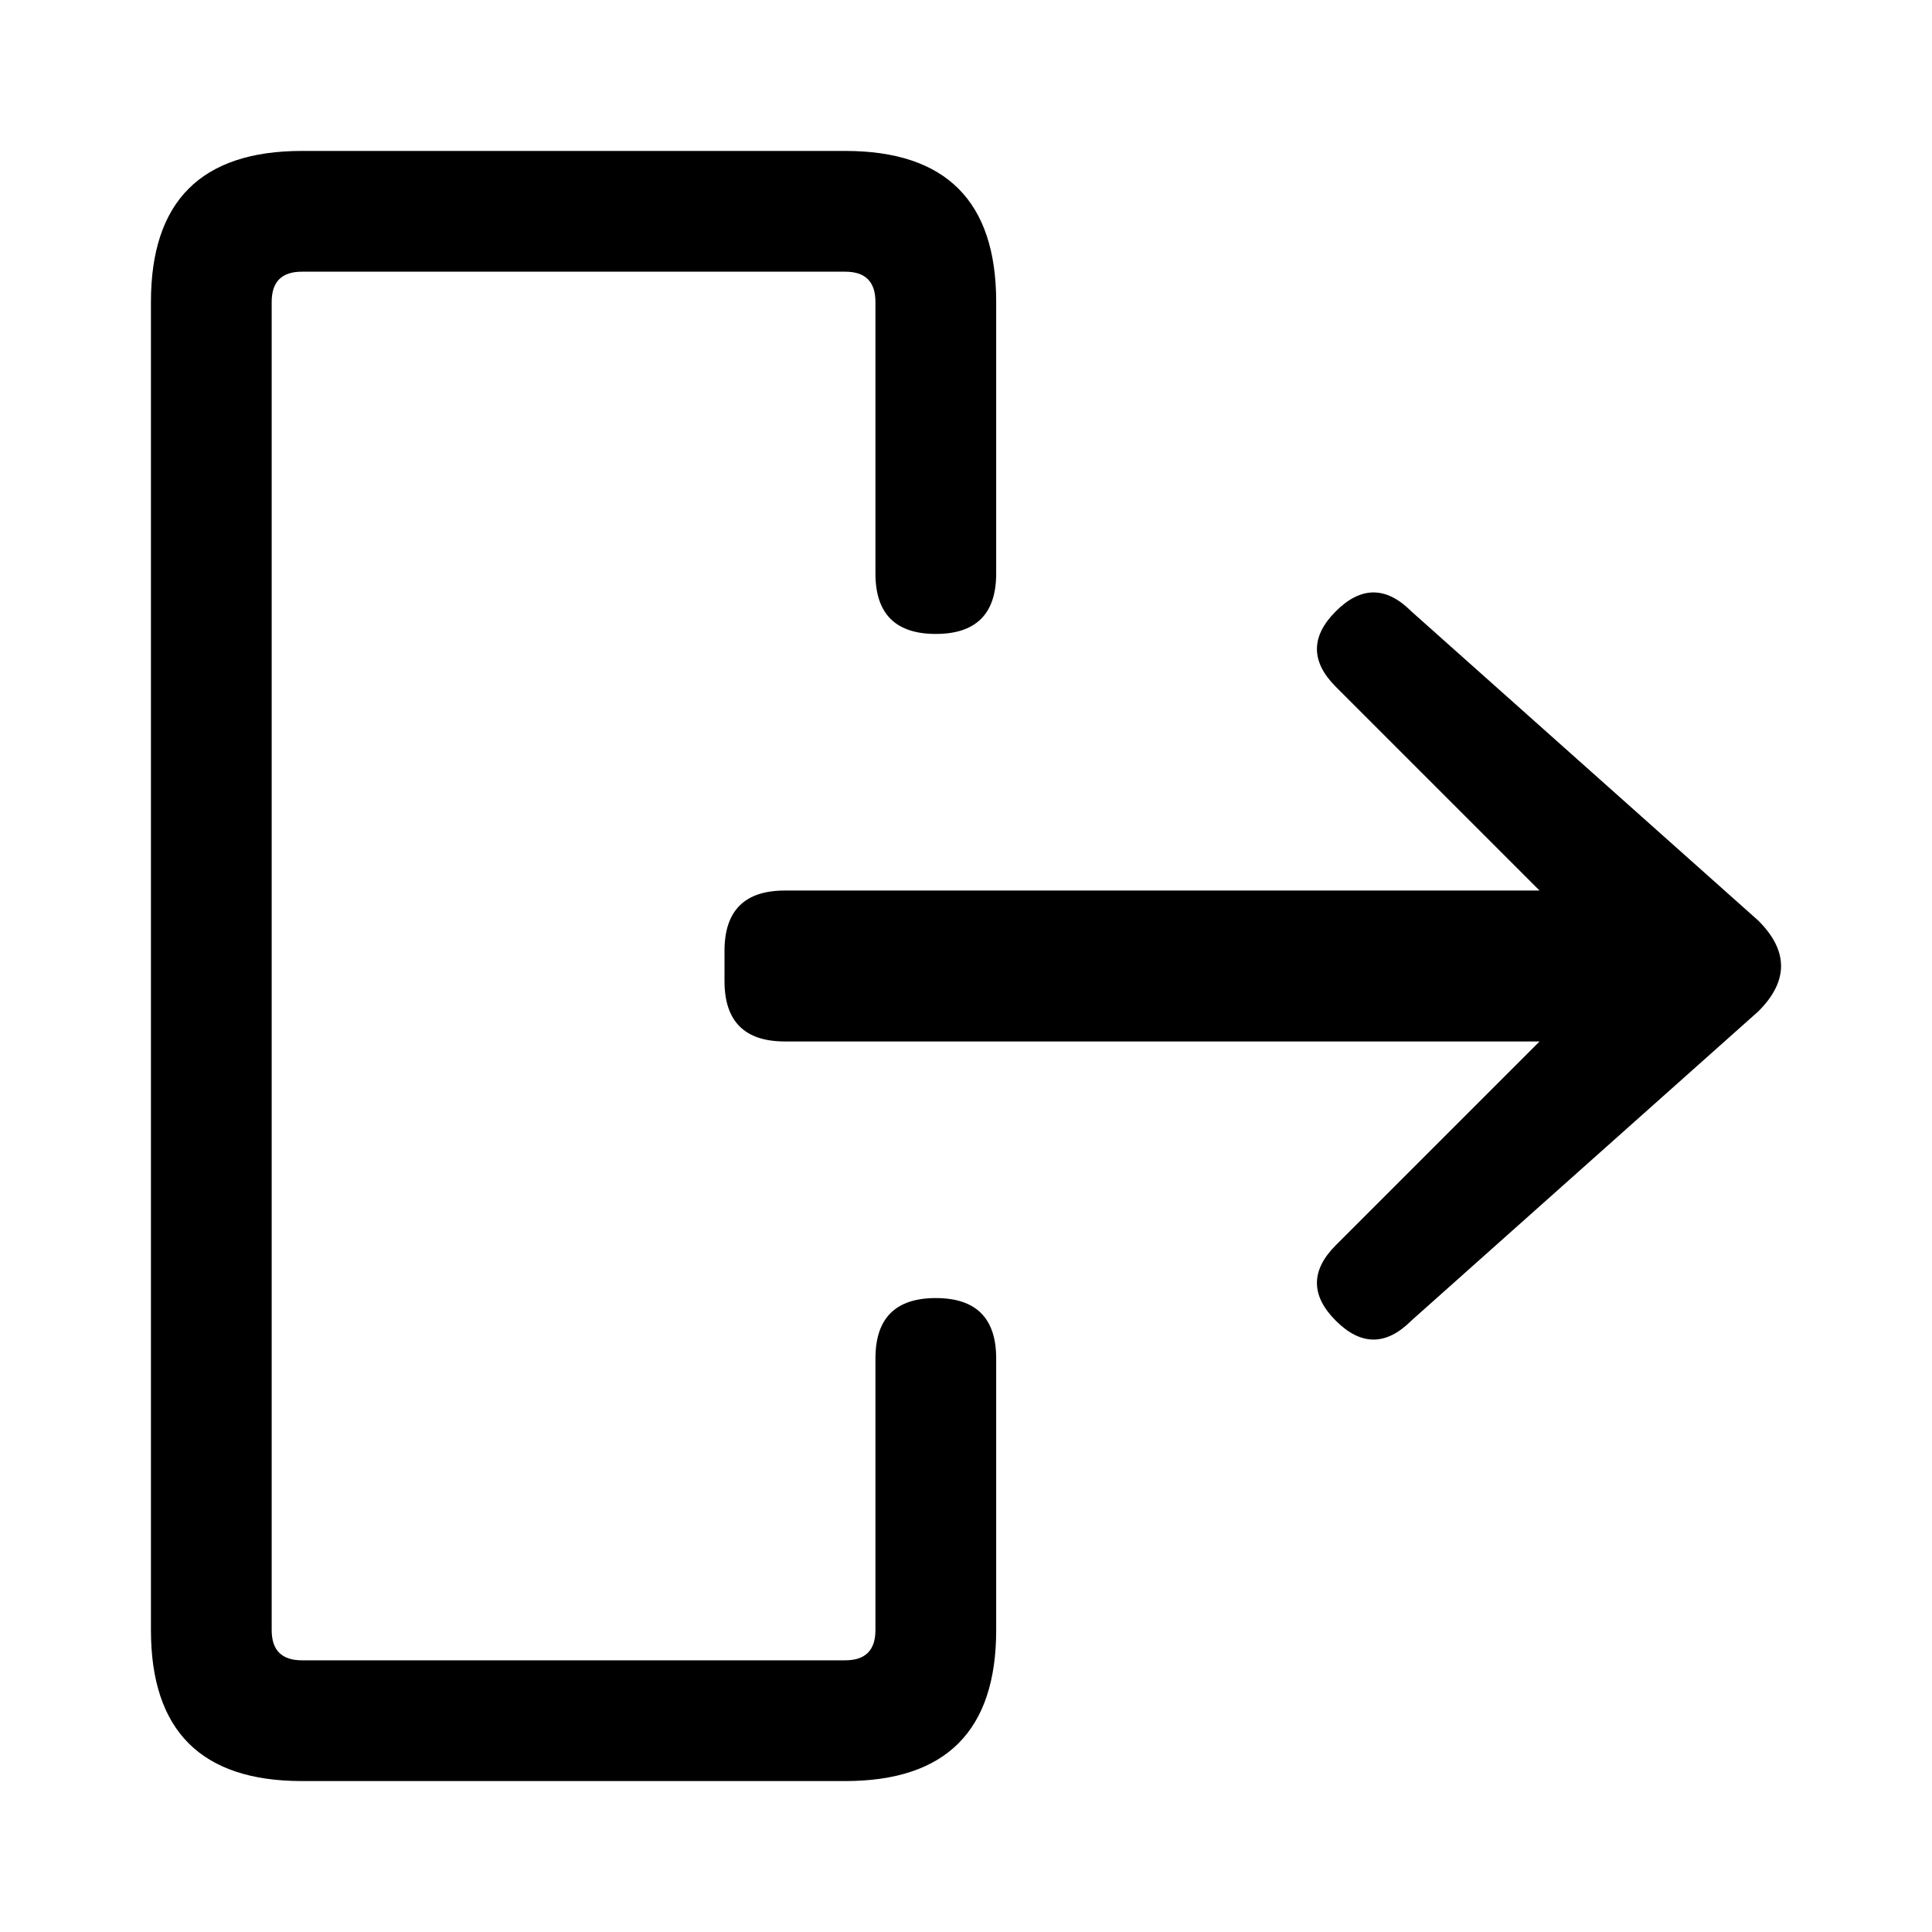
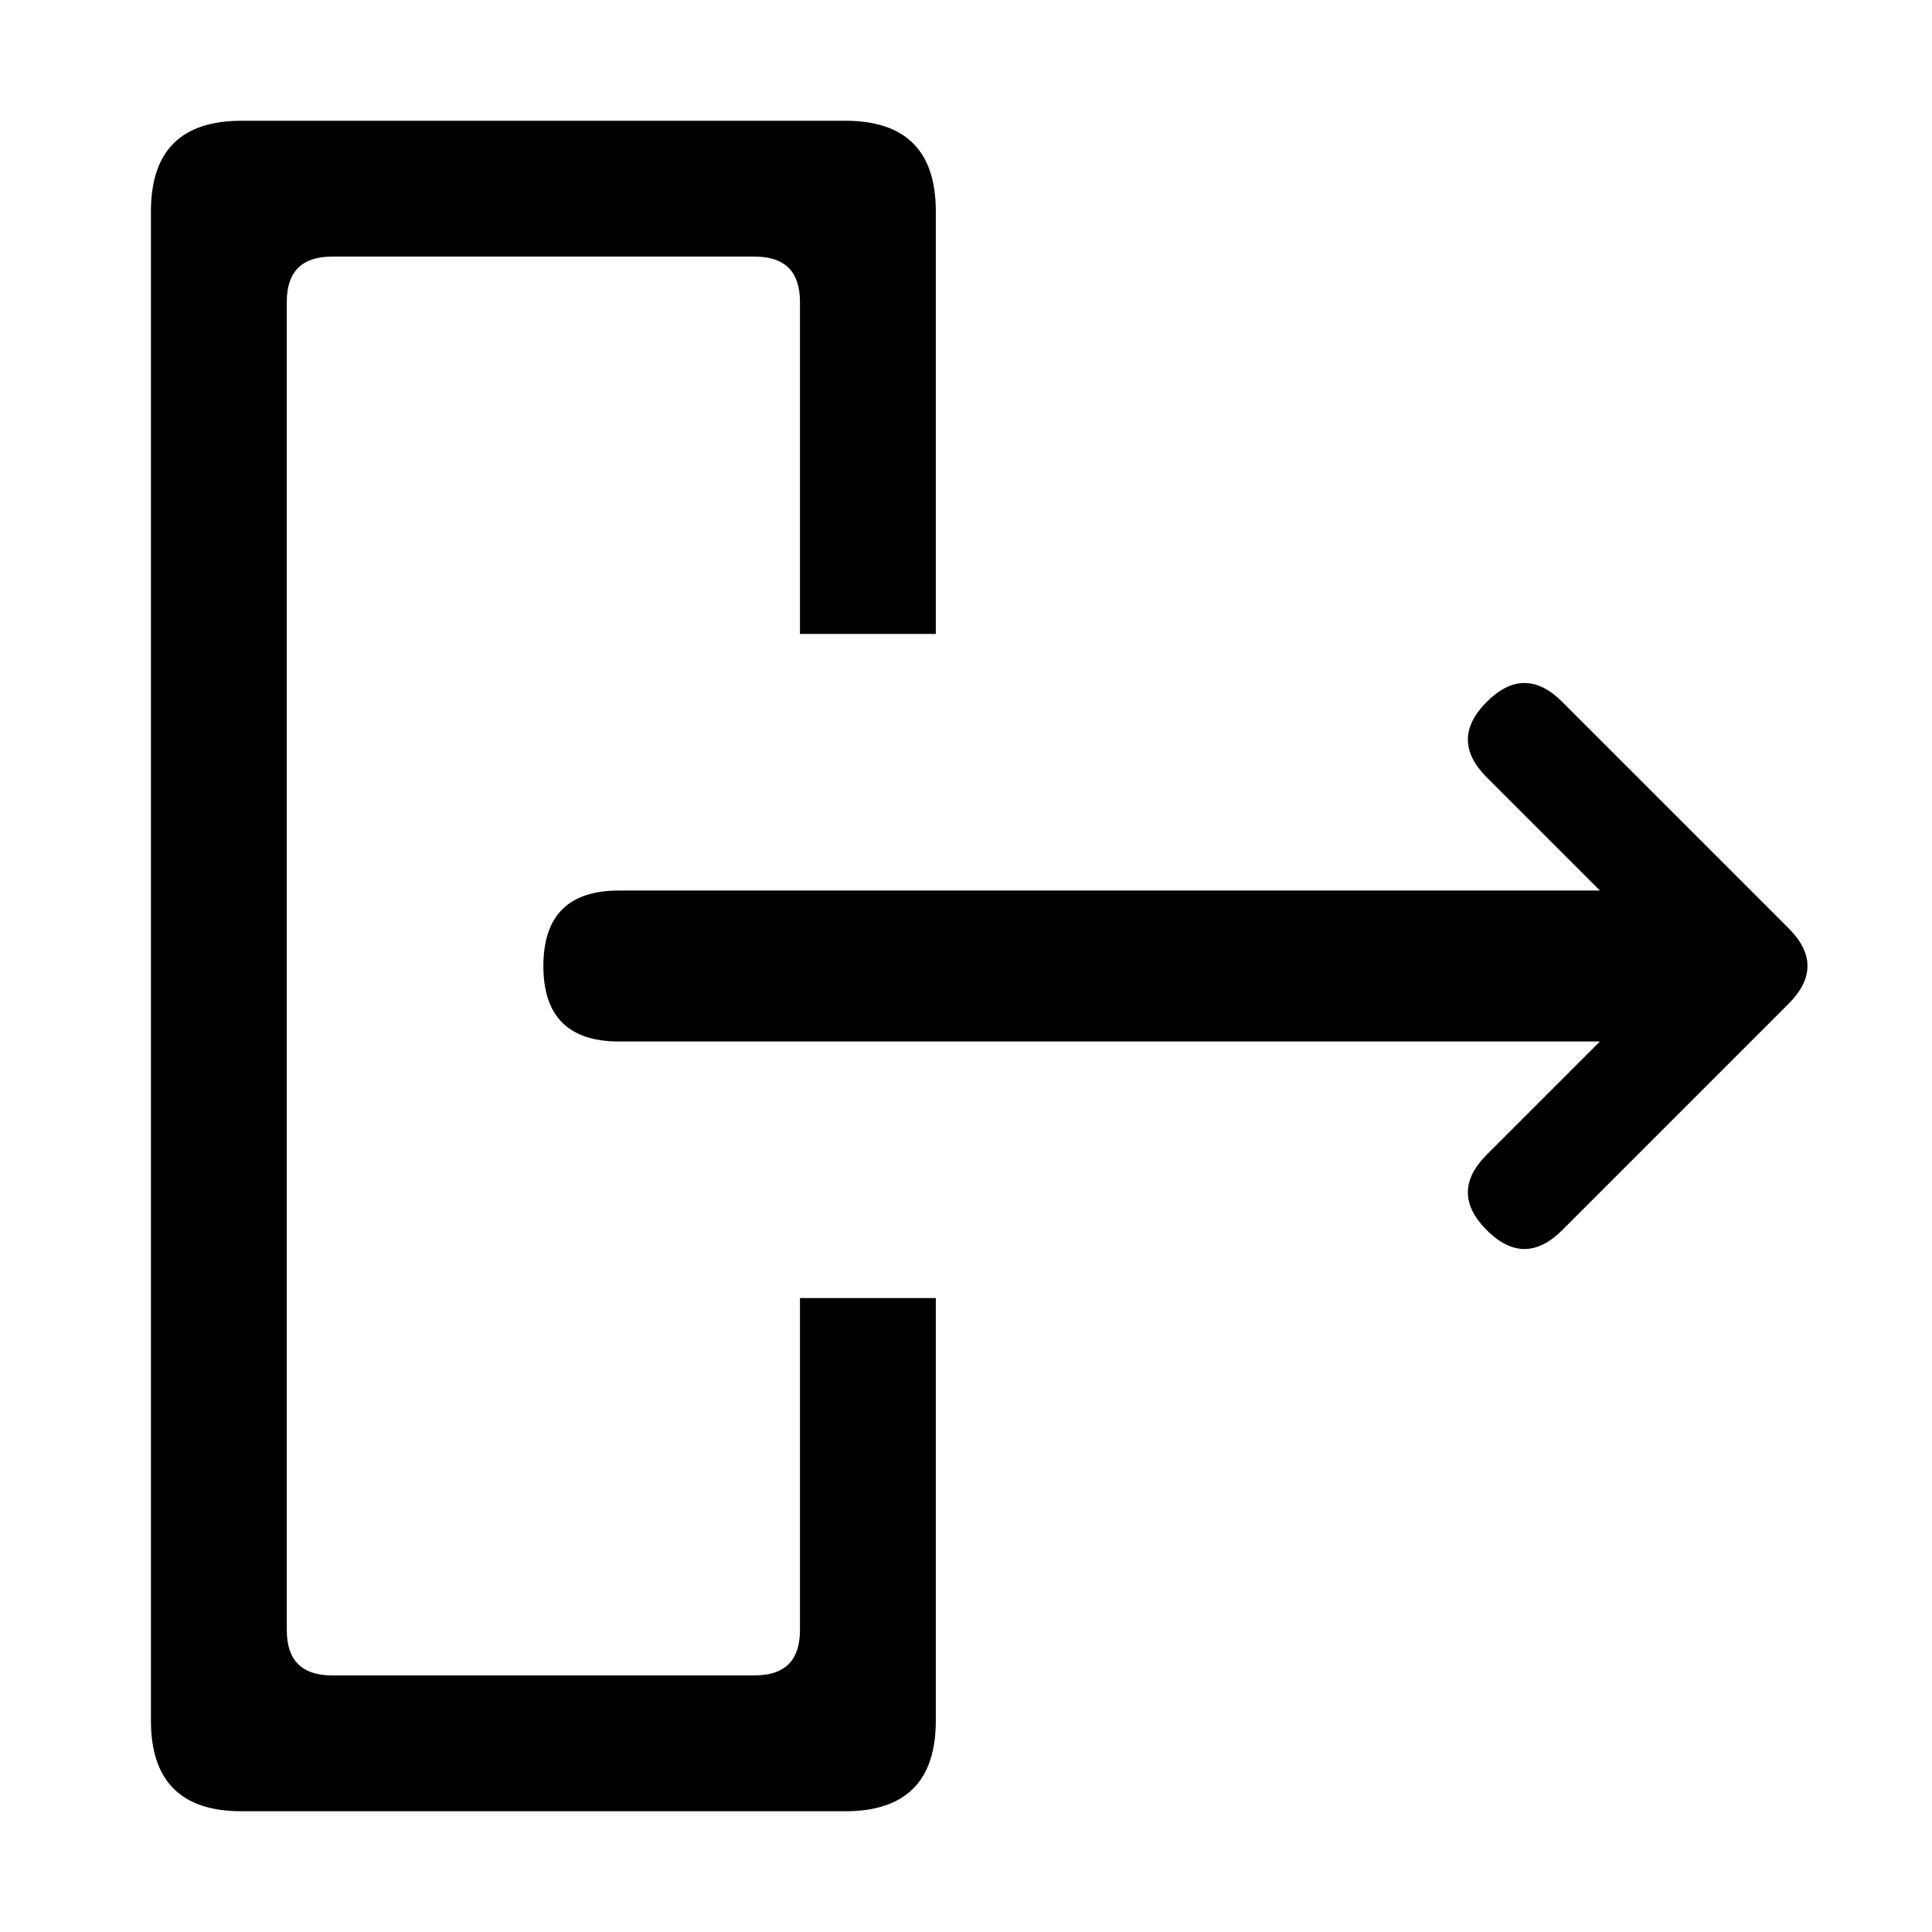
- <svg xmlns="http://www.w3.org/2000/svg" width="512" height="512" viewBox="0 0 512 512">
-   <path d="M80 40H224Q264 40 264 80V152Q264 168 248 168Q232 168 232 152V80Q232 72 224 72H80Q72 72 72 80V432Q72 440 80 440H224Q232 440 232 432V360Q232 344 248 344Q264 344 264 360V432Q264 472 224 472H80Q40 472 40 432V80Q40 40 80 40Z" />
-   <path d="M208 236H408L354 182Q344 172 354 162Q364 152 374 162L466 244Q478 256 466 268L374 350Q364 360 354 350Q344 340 354 330L408 276H208Q192 276 192 260V252Q192 236 208 236Z" />
+ <svg xmlns="http://www.w3.org/2000/svg" width="512" height="512" viewBox="0 0 512 512" class="solidIcon solid-icon">
+   <path d="M64 32H224Q248 32 248 56V168H212V80Q212 68 200 68H88Q76 68 76 80V432Q76 444 88 444H200Q212 444 212 432V344H248V456Q248 480 224 480H64Q40 480 40 456V56Q40 32 64 32Z" />
+   <path d="M164 236H424L394 206Q384 196 394 186Q404 176 414 186L474 246Q484 256 474 266L414 326Q404 336 394 326Q384 316 394 306L424 276H164Q144 276 144 256Q144 236 164 236Z" />
</svg>
